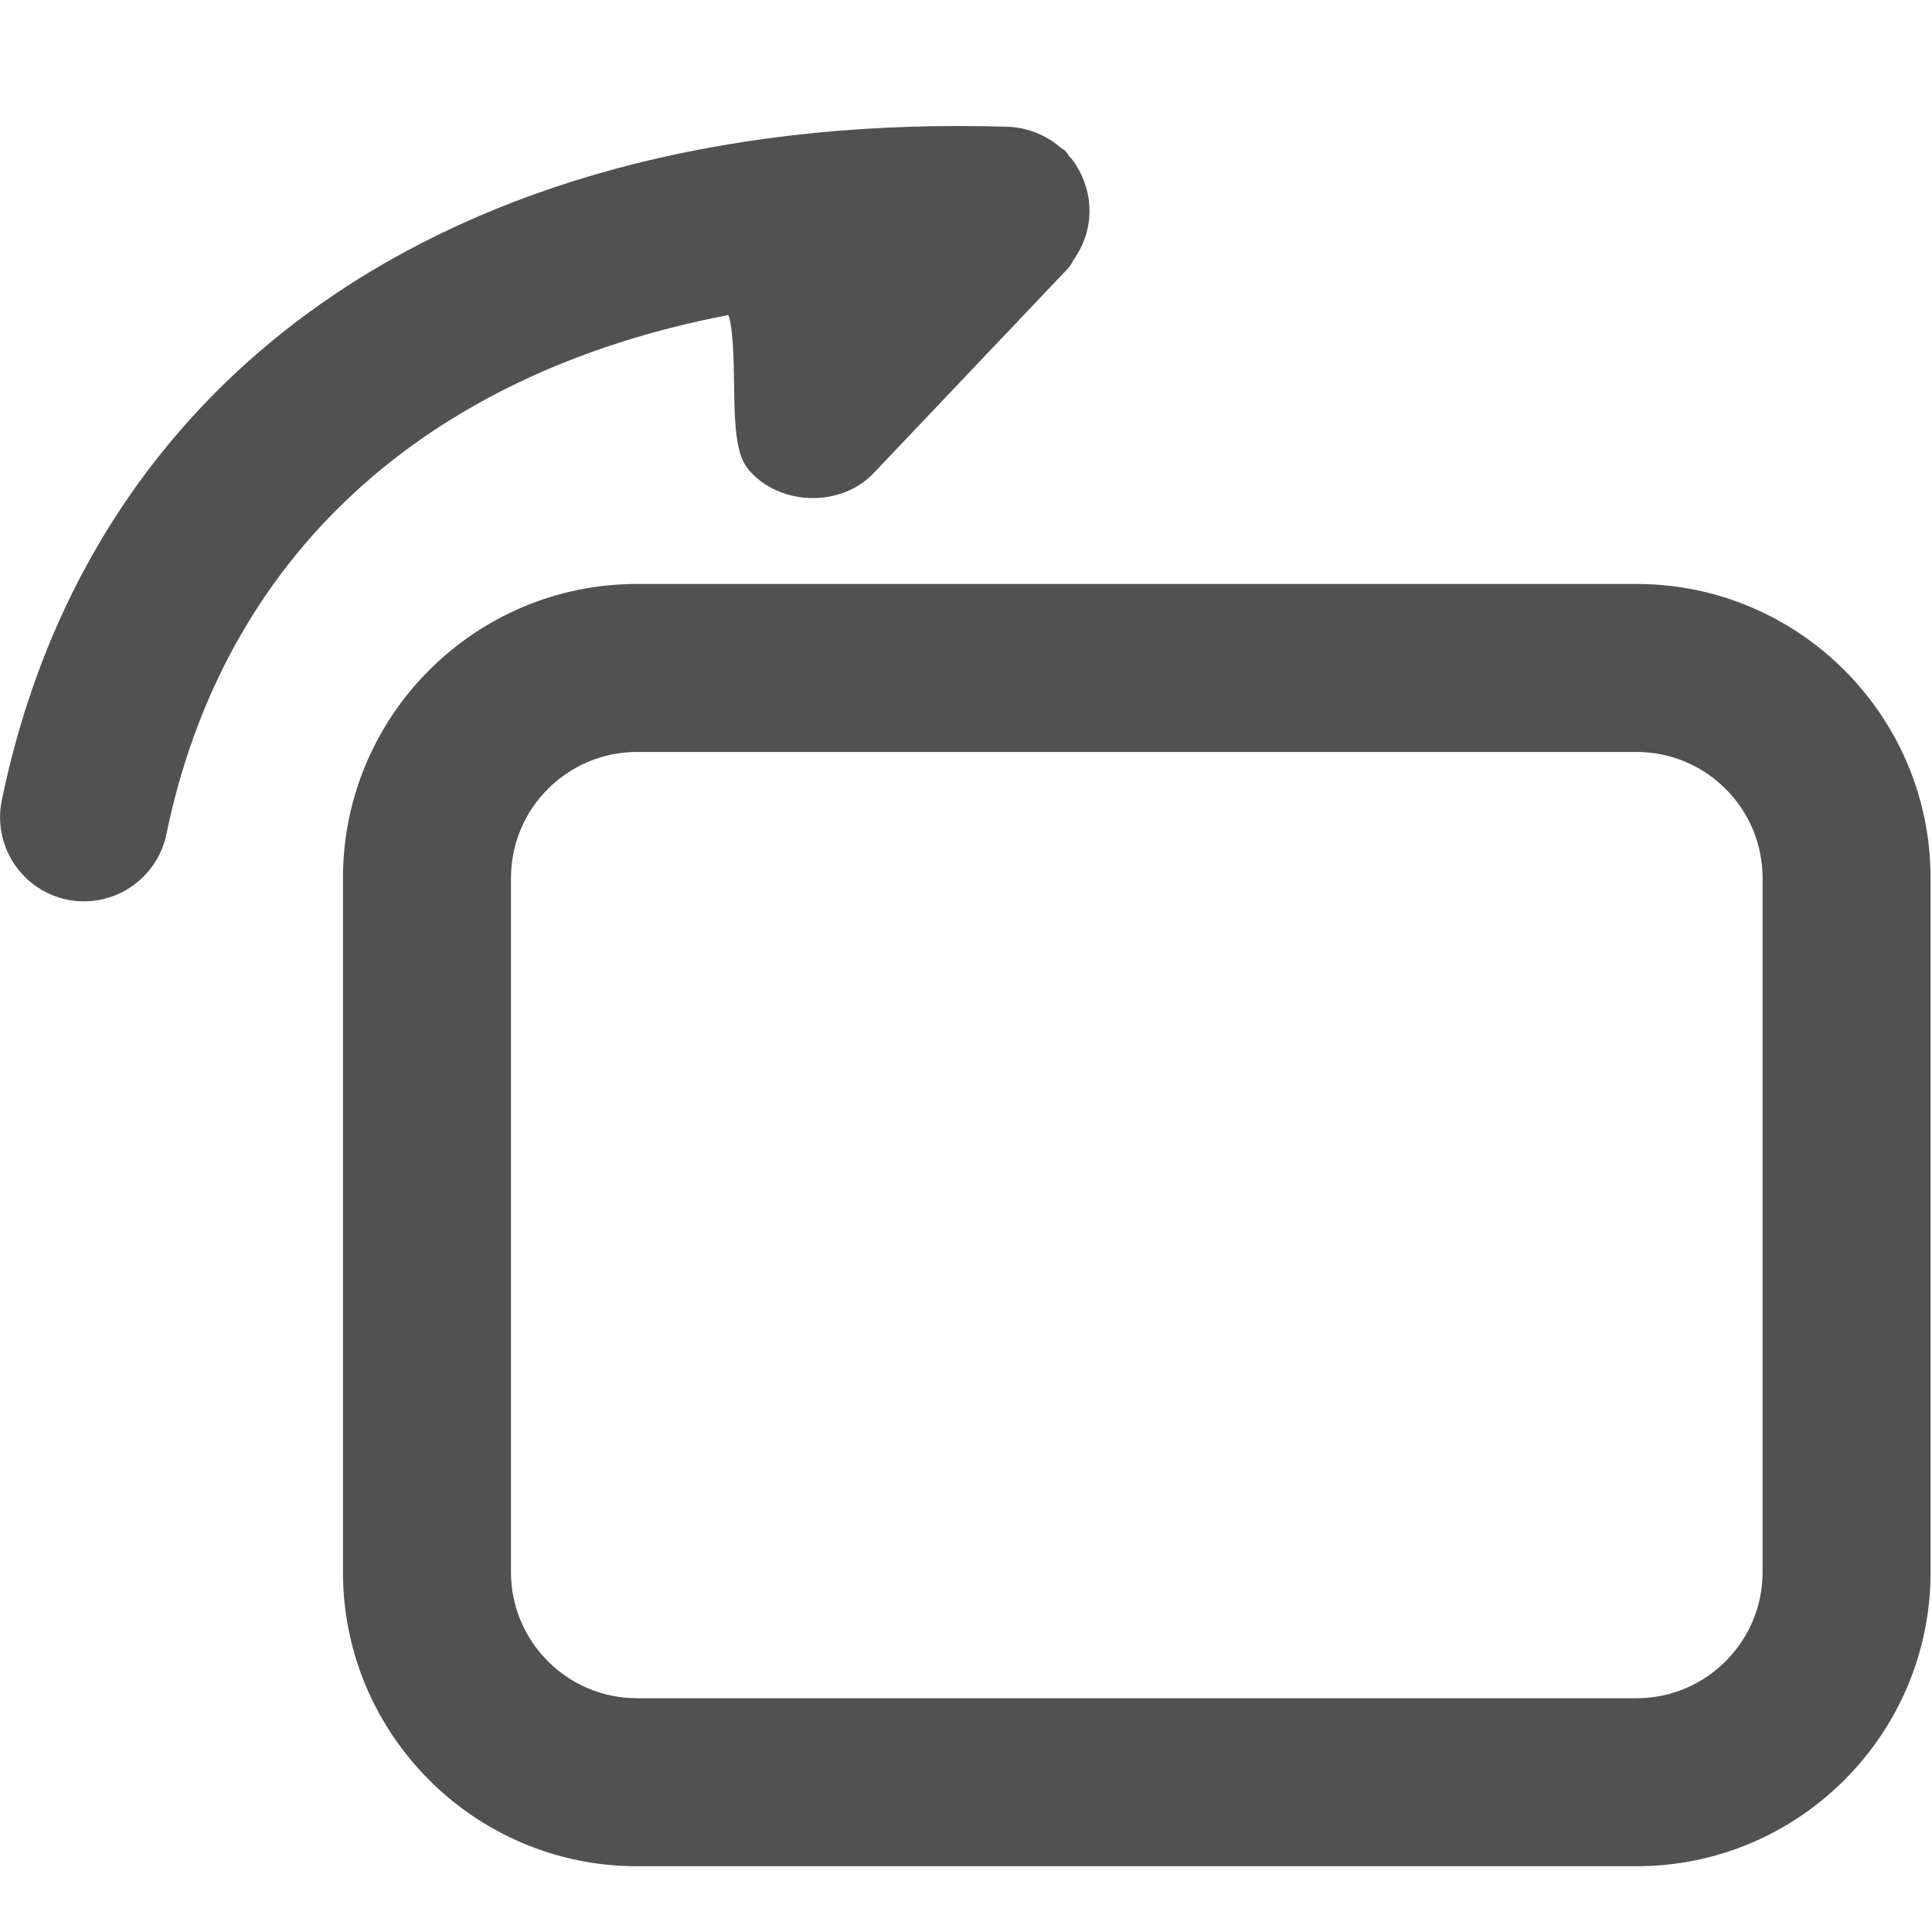
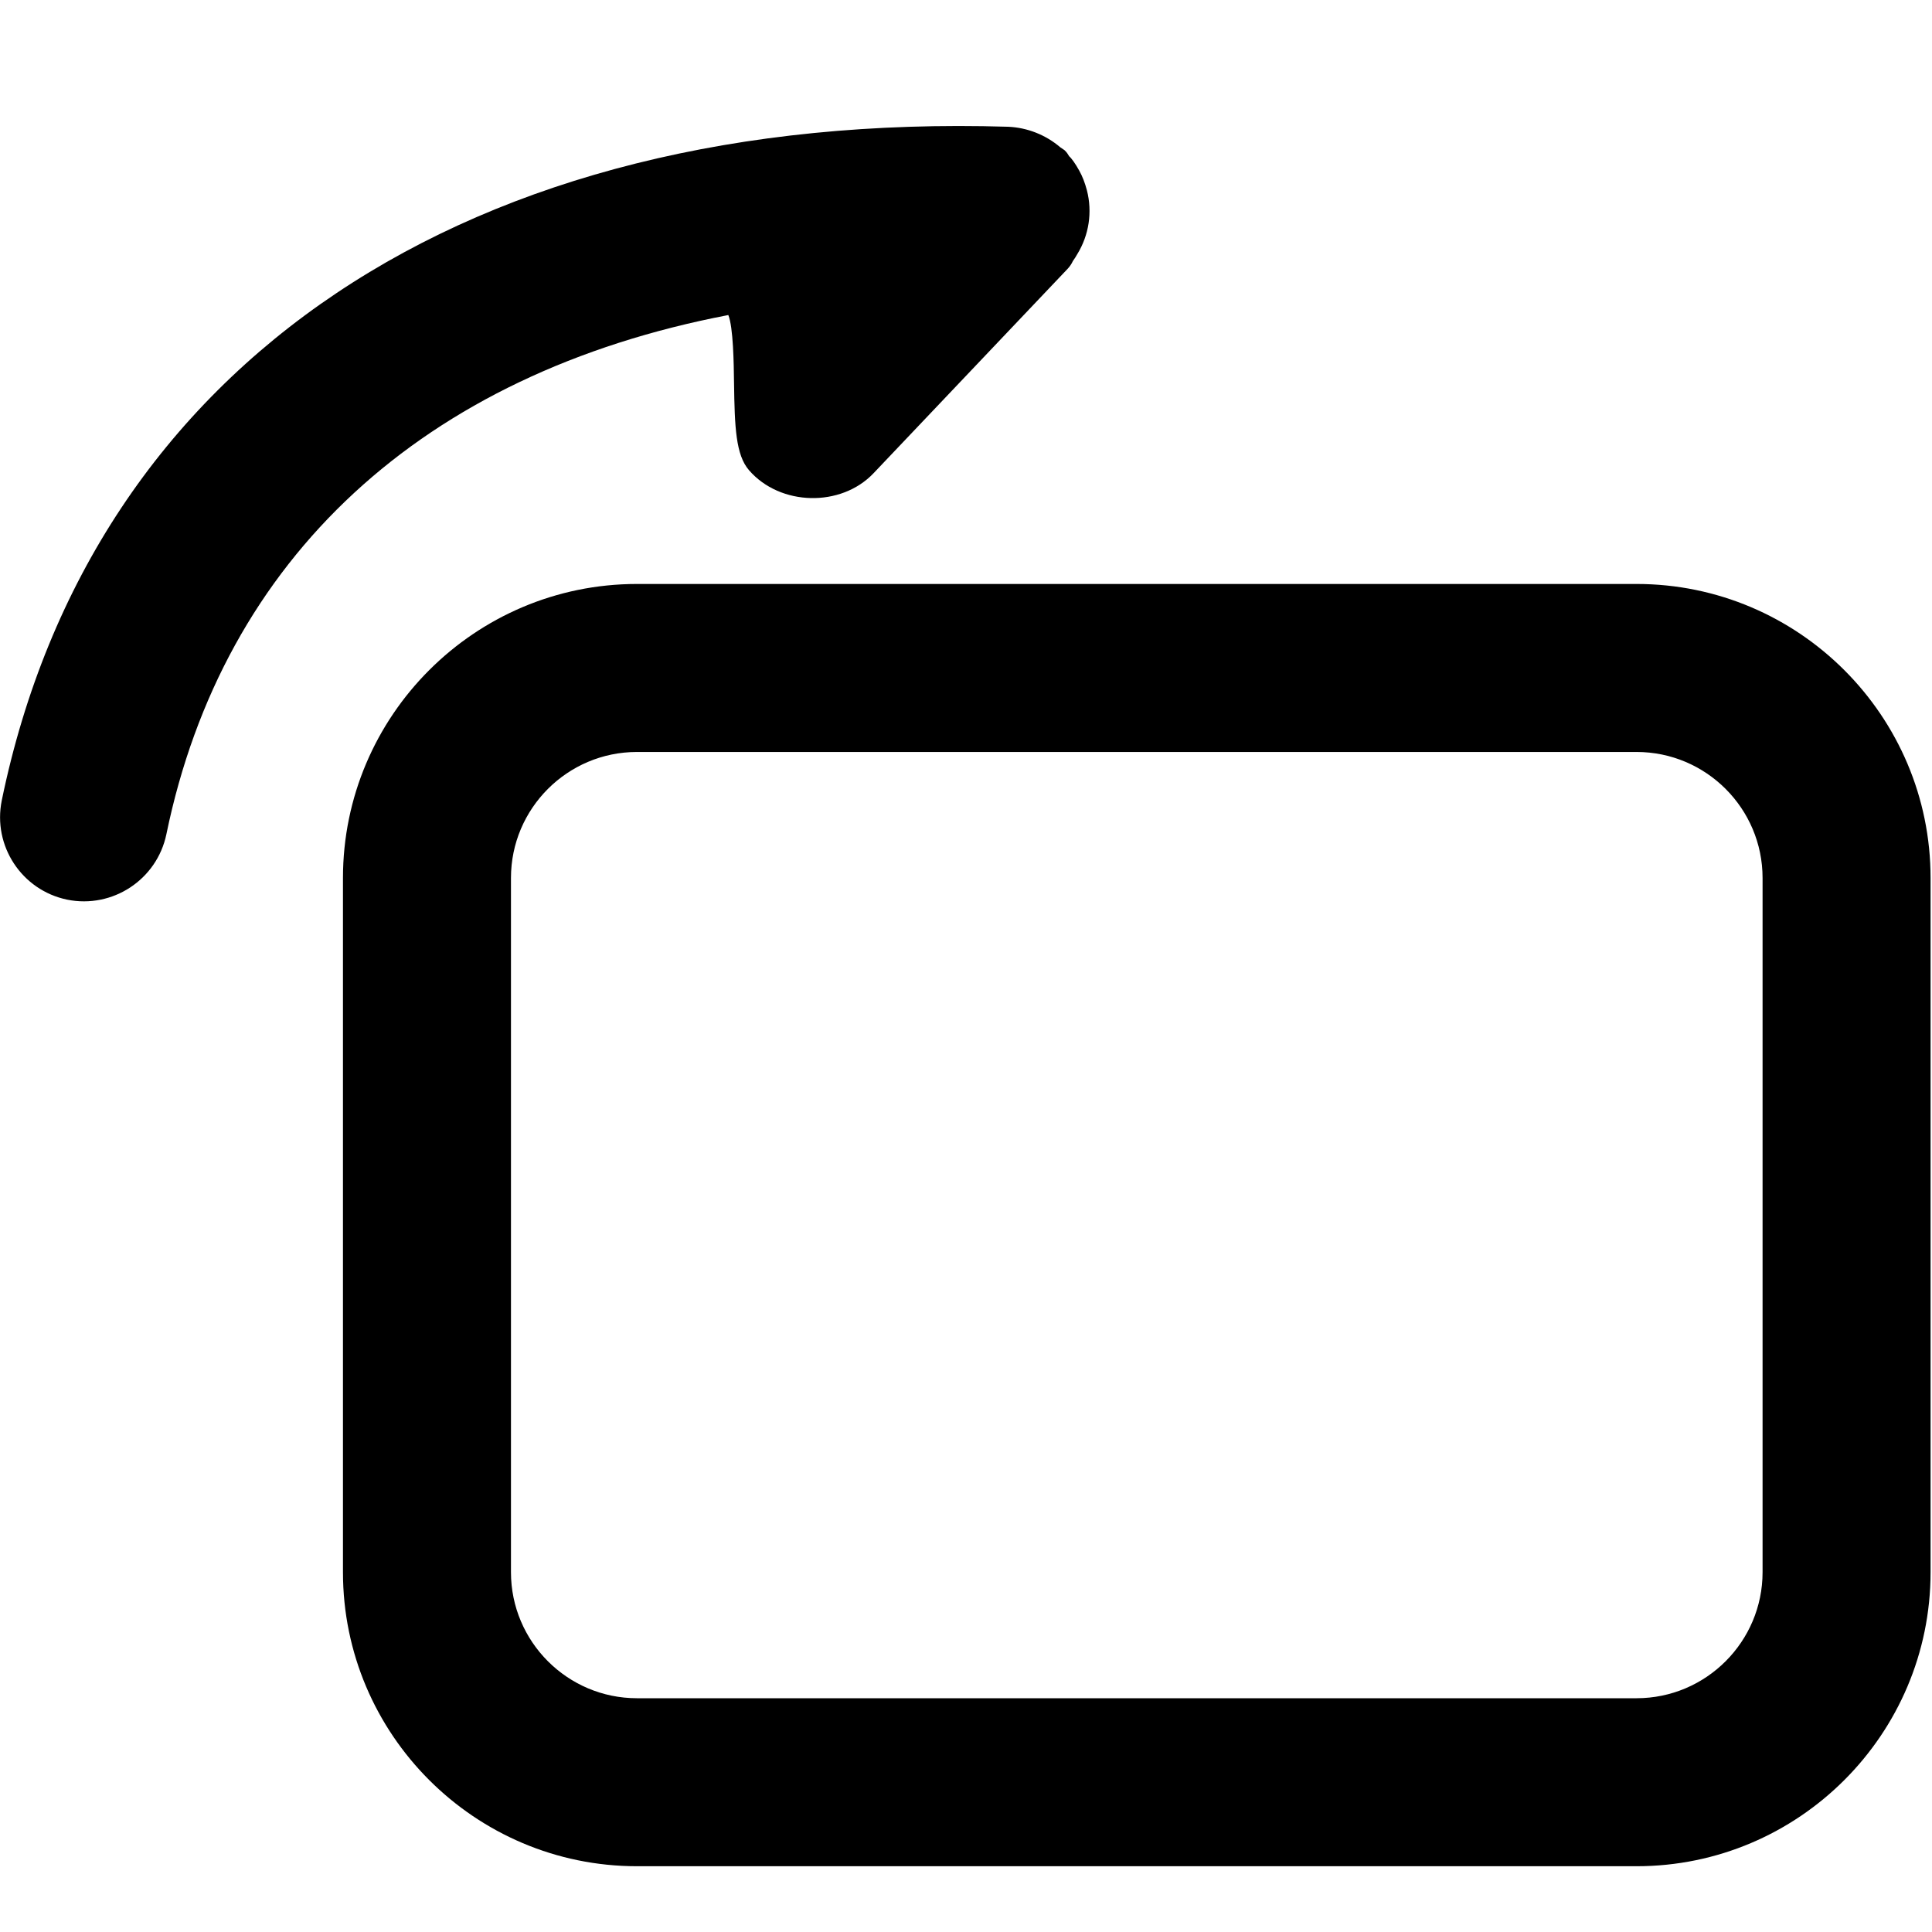
<svg xmlns="http://www.w3.org/2000/svg" t="1700034344961" class="icon" viewBox="0 0 1024 1024" version="1.1" p-id="30001" width="200" height="200">
-   <path d="M867.415 309.515c85.927 0 155.826 69.899 155.826 155.826v367.972c0 85.927-69.899 155.826-155.826 155.826h-529.809c-85.927 0-155.826-69.899-155.826-155.826v-367.972c0-85.927 69.899-155.826 155.826-155.826z m0 89.043h-529.809c-36.819 0-66.783 29.941-66.783 66.783v367.972c0 36.797 29.963 66.783 66.783 66.783h529.809c36.819 0 66.783-29.985 66.783-66.783v-367.972c0-36.842-29.963-66.783-66.783-66.783zM0.933 424.248C48.817 191.889 248.452 58.502 534.371 67.183a45.657 45.657 0 0 1 27.626 10.908l2.226 1.514c1.202 1.113 1.937 2.315 2.449 3.206 1.224 1.024 3.361 4.007 5.343 7.613 1.692 3.027 3.005 6.411 4.074 10.463a43.743 43.743 0 0 1-5.12 33.837 36.953 36.953 0 0 1-2.315 3.629 15.649 15.649 0 0 1-2.805 4.141l-102.845 108.321c-17.252 18.187-49.486 17.453-65.981-1.558-7.079-8.147-7.635-22.862-7.969-46.169-0.134-10.618-0.401-29.607-3.027-36.107-161.948 31.032-267.687 128.668-297.85 275.233a44.678 44.678 0 0 1-52.602 34.616 44.611 44.611 0 0 1-34.638-52.58z" fill="#515151" p-id="30002" />
+   <path d="M867.415 309.515c85.927 0 155.826 69.899 155.826 155.826v367.972c0 85.927-69.899 155.826-155.826 155.826h-529.809c-85.927 0-155.826-69.899-155.826-155.826v-367.972c0-85.927 69.899-155.826 155.826-155.826z m0 89.043h-529.809c-36.819 0-66.783 29.941-66.783 66.783v367.972c0 36.797 29.963 66.783 66.783 66.783h529.809c36.819 0 66.783-29.985 66.783-66.783v-367.972c0-36.842-29.963-66.783-66.783-66.783zM0.933 424.248C48.817 191.889 248.452 58.502 534.371 67.183a45.657 45.657 0 0 1 27.626 10.908l2.226 1.514c1.202 1.113 1.937 2.315 2.449 3.206 1.224 1.024 3.361 4.007 5.343 7.613 1.692 3.027 3.005 6.411 4.074 10.463a43.743 43.743 0 0 1-5.12 33.837 36.953 36.953 0 0 1-2.315 3.629 15.649 15.649 0 0 1-2.805 4.141l-102.845 108.321c-17.252 18.187-49.486 17.453-65.981-1.558-7.079-8.147-7.635-22.862-7.969-46.169-0.134-10.618-0.401-29.607-3.027-36.107-161.948 31.032-267.687 128.668-297.85 275.233a44.678 44.678 0 0 1-52.602 34.616 44.611 44.611 0 0 1-34.638-52.58z" fill="currentColor" p-id="30002" />
</svg>
